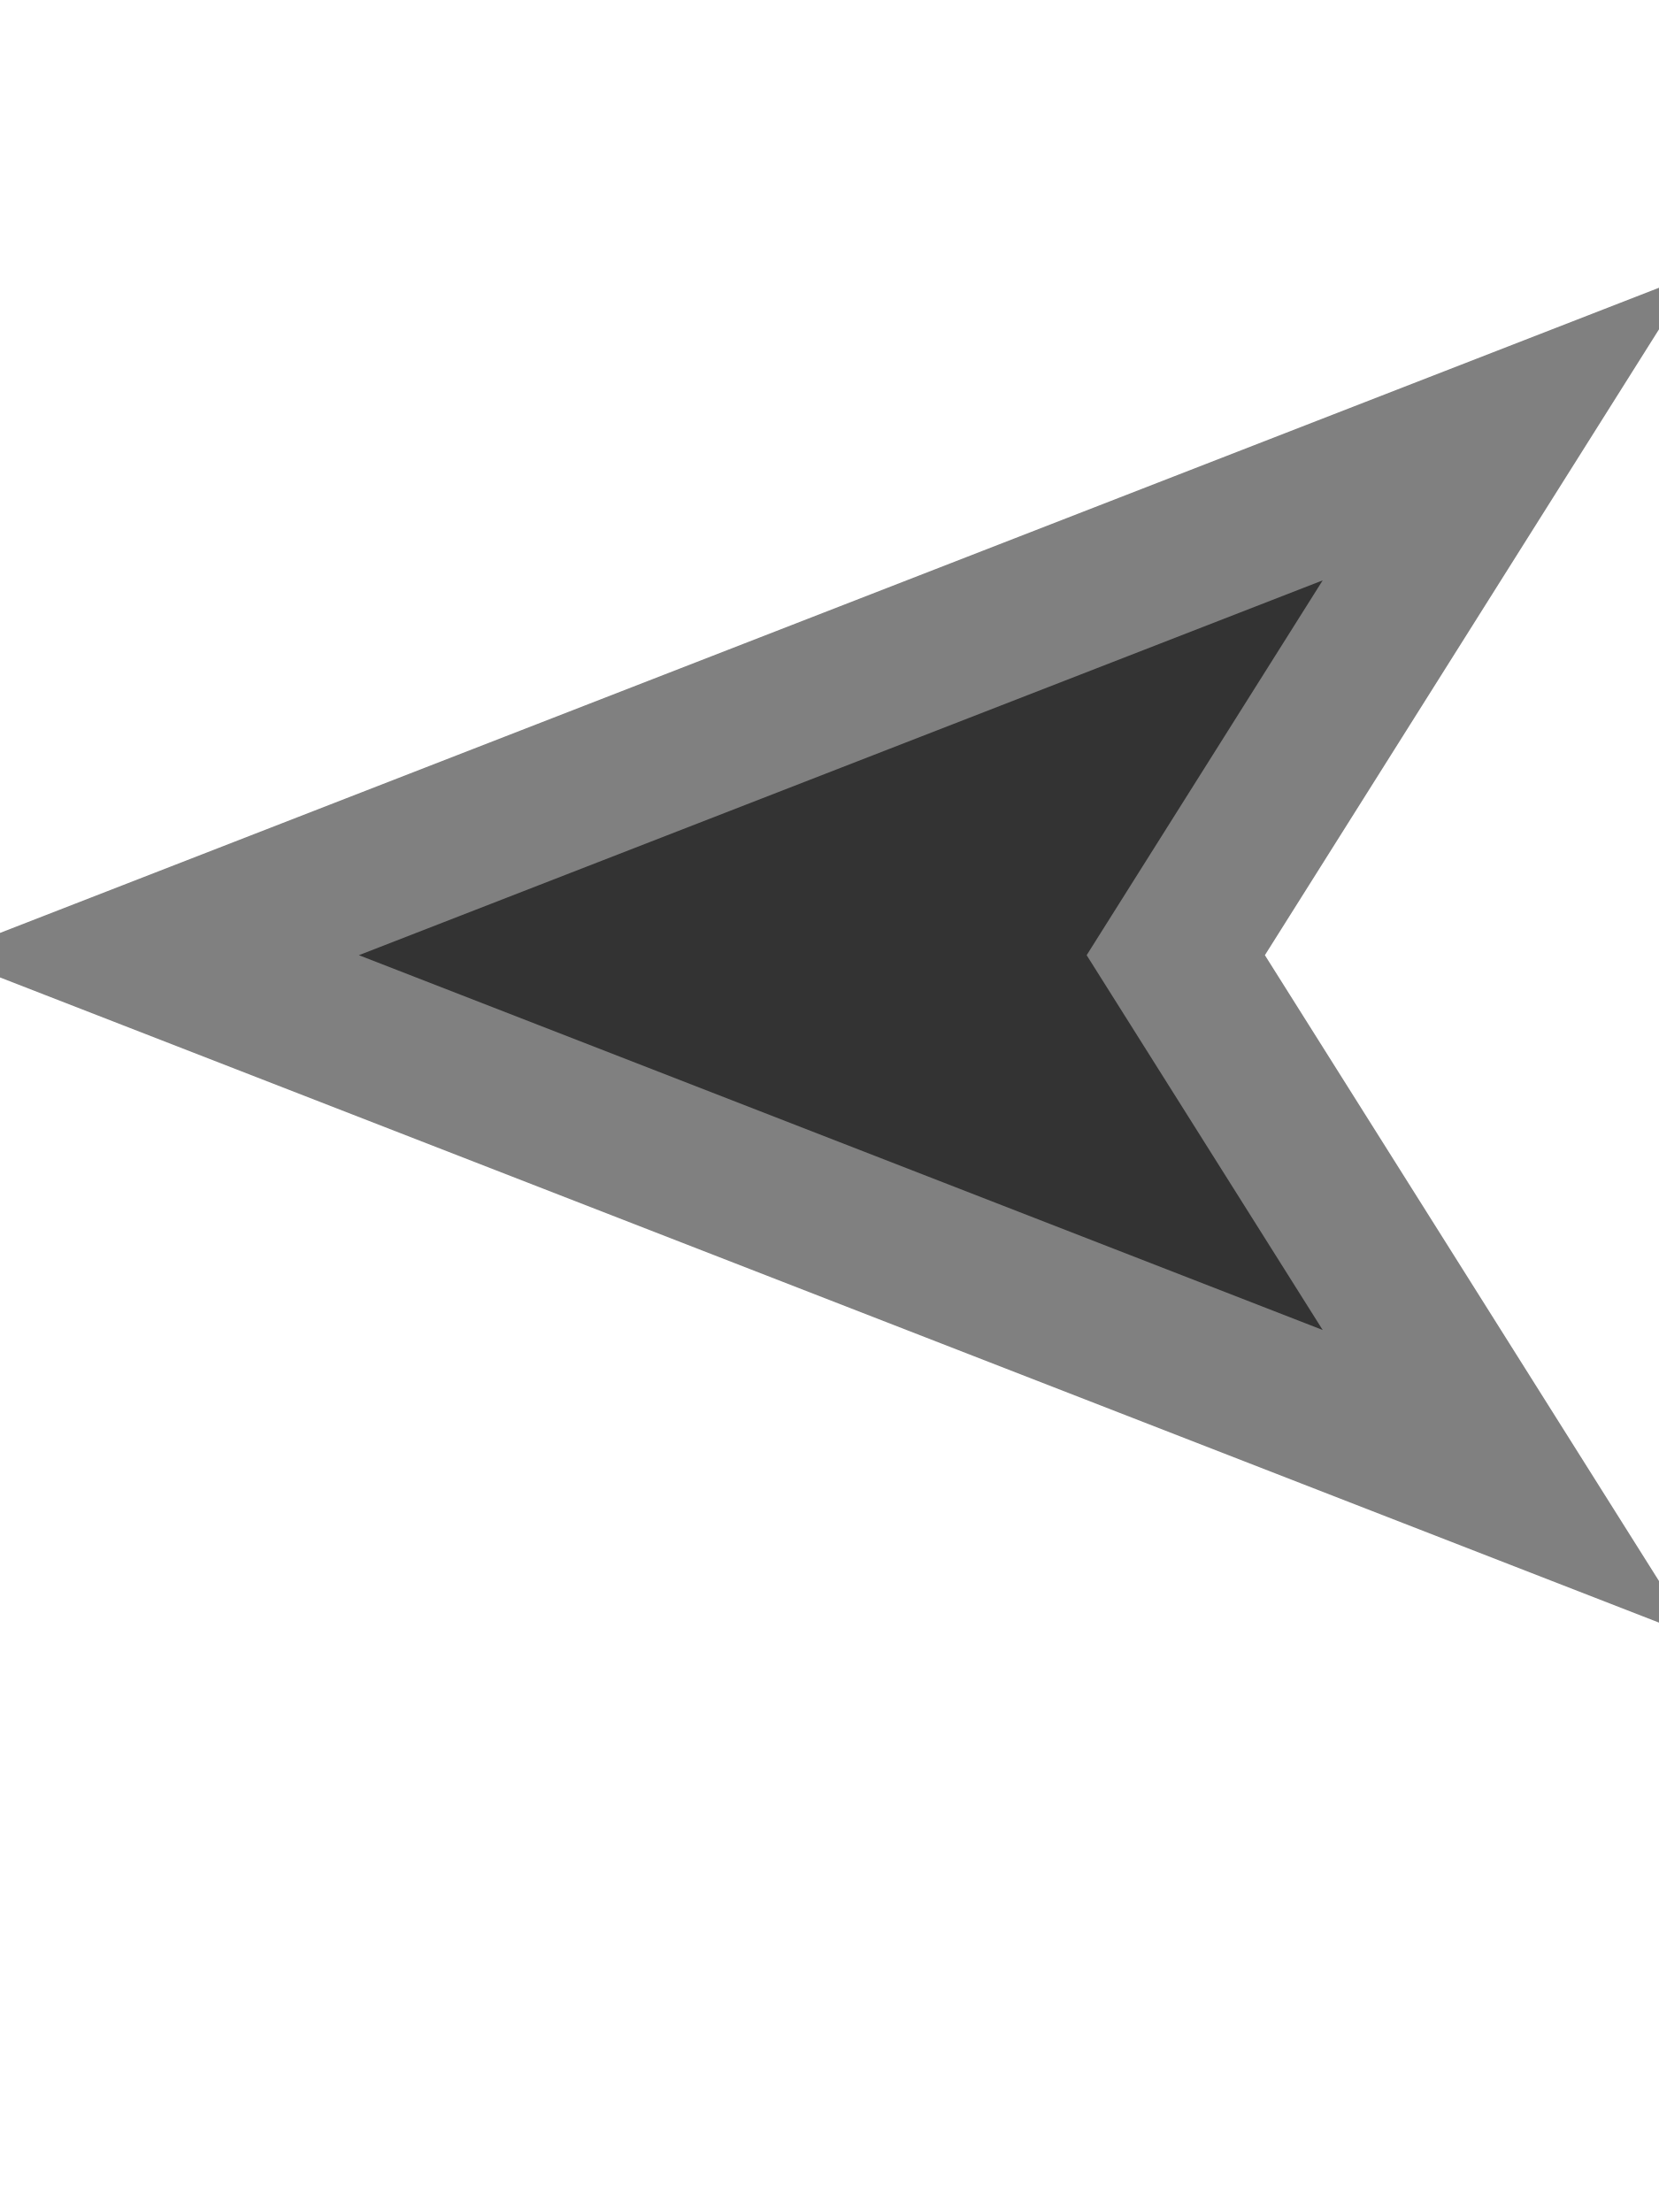
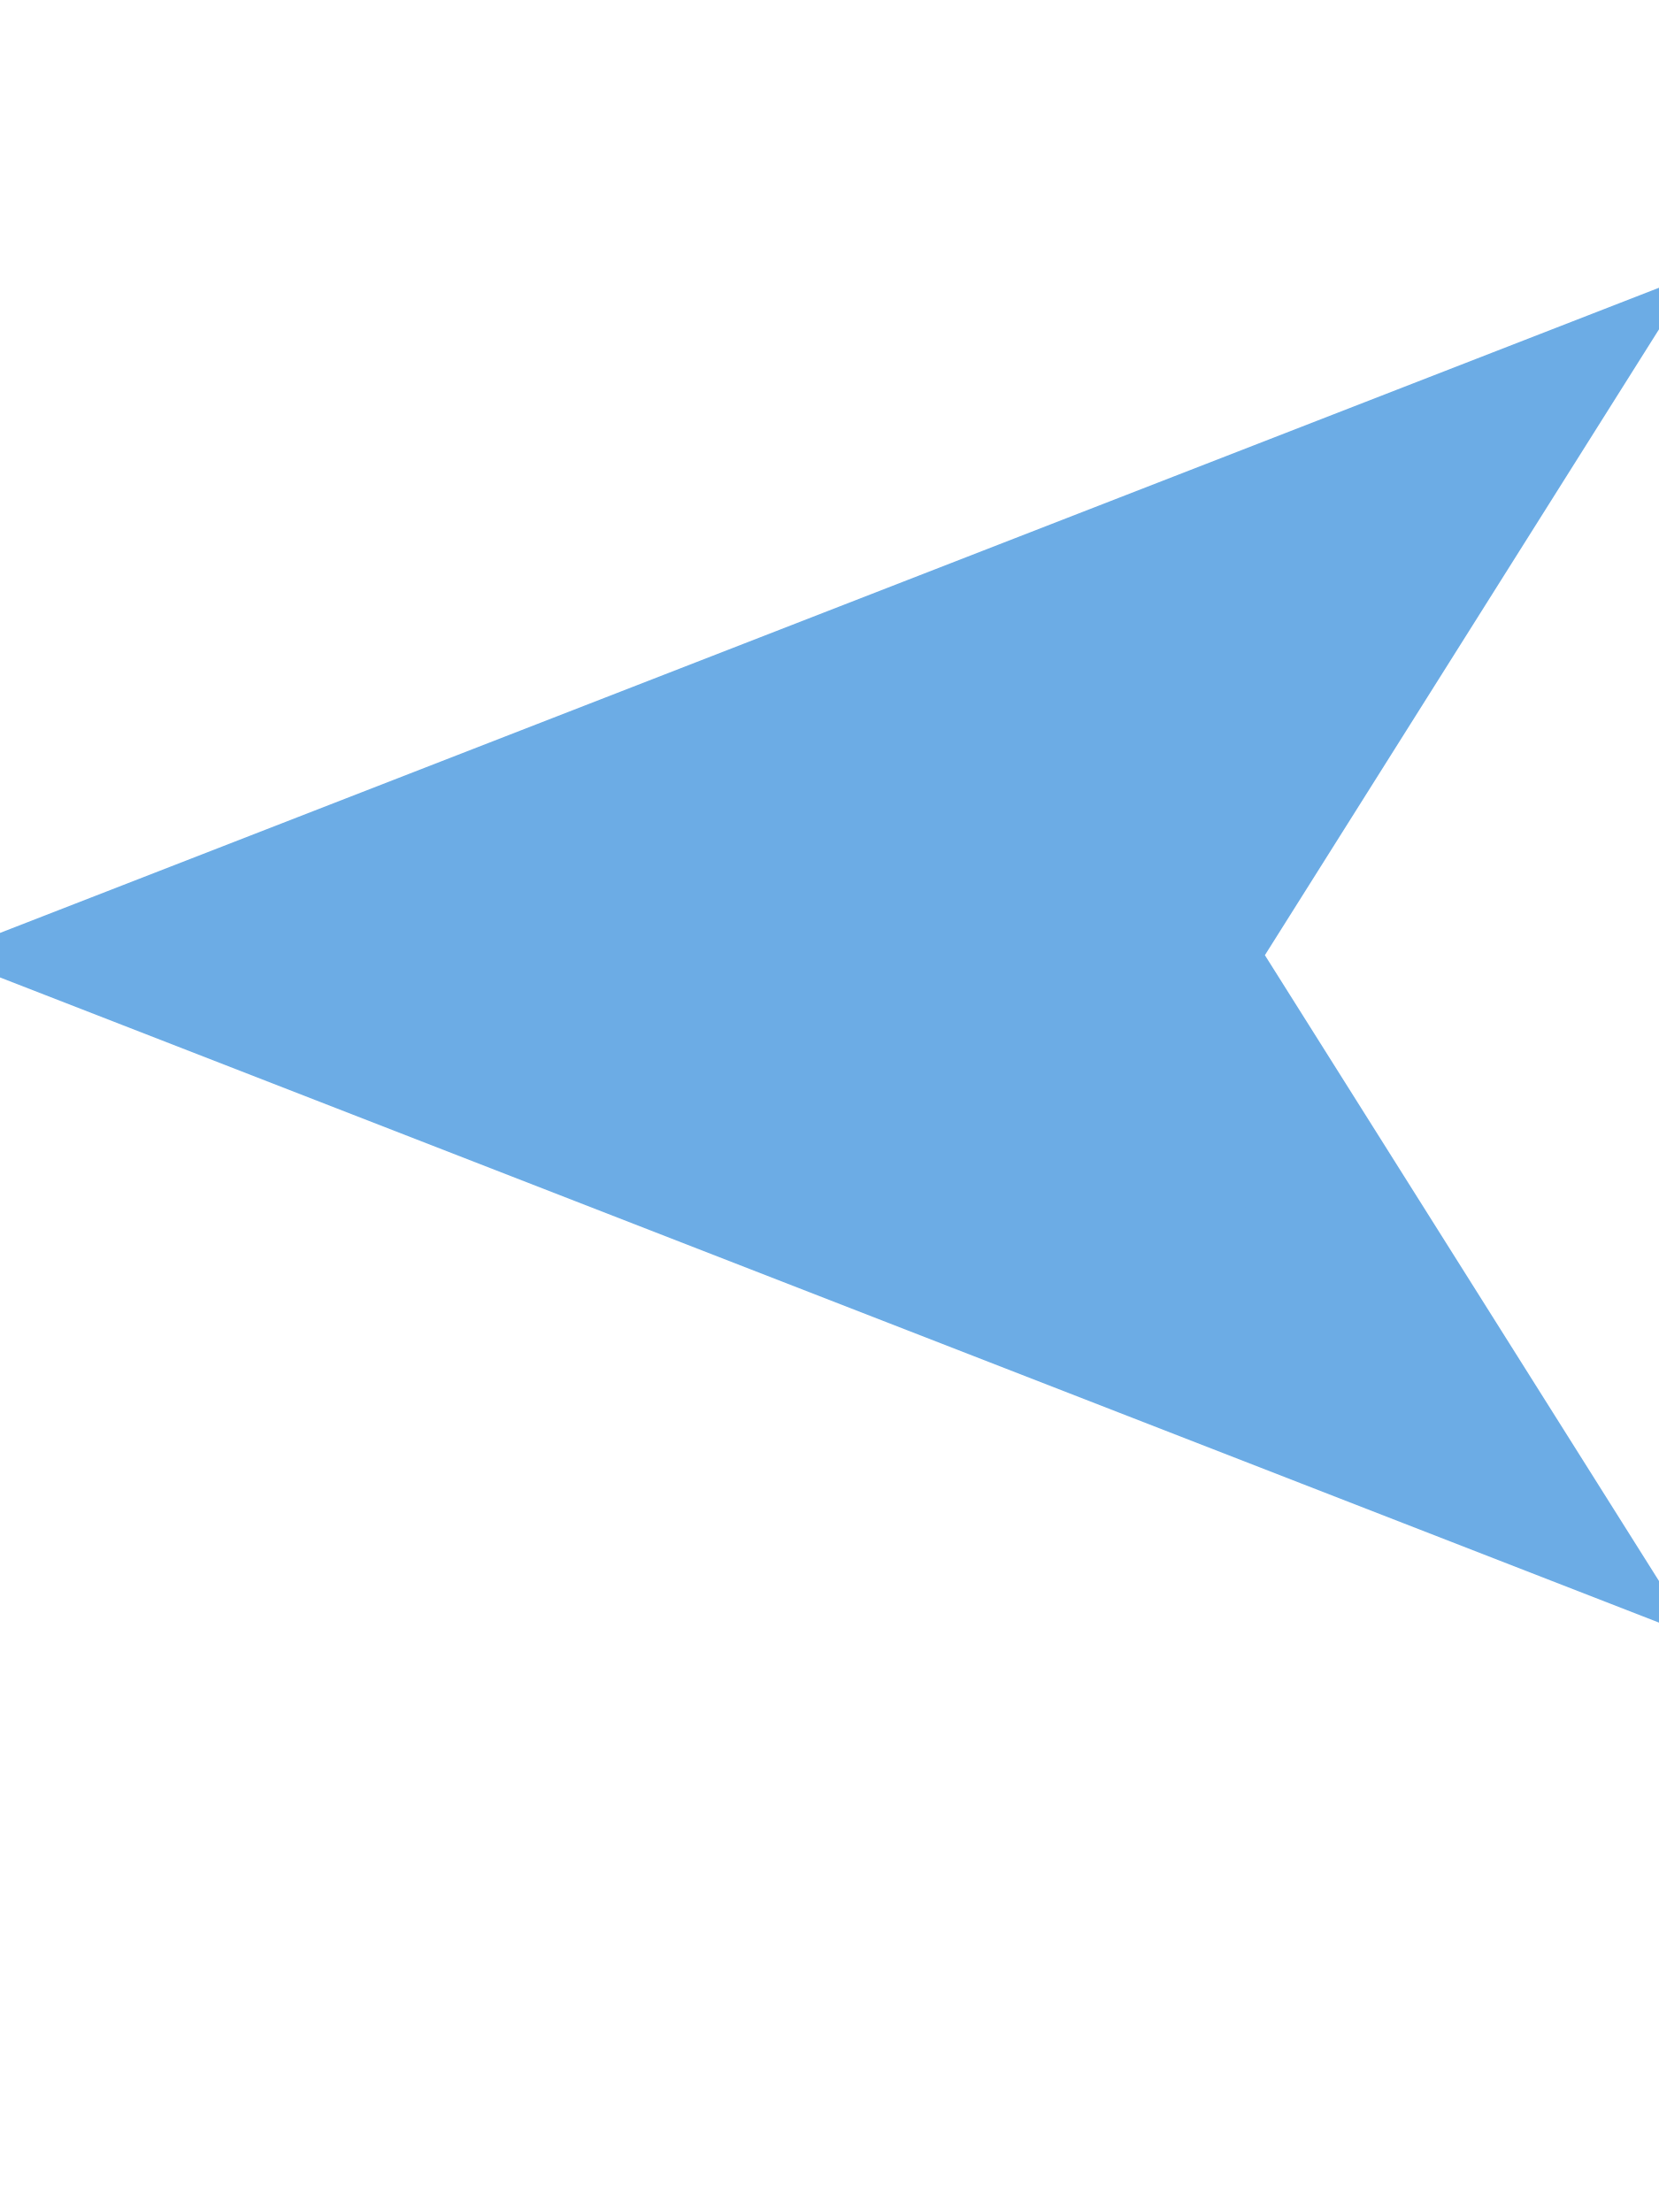
<svg xmlns="http://www.w3.org/2000/svg" width="30" height="40" enable-background="new 0 0 11 31" preserveAspectRatio="xMinYMid" viewBox="0 0 11 11">
-   <path d="M5.5 1L9 10 5.5 7.796 2 10z" fill="#333" transform="rotate(-90 5 5)" stroke="grey" />
+   <path d="M5.5 1L9 10 5.5 7.796 2 10z" fill="#6CACE5" transform="rotate(-90 5 5)" stroke="#6CACE5" />
</svg>
